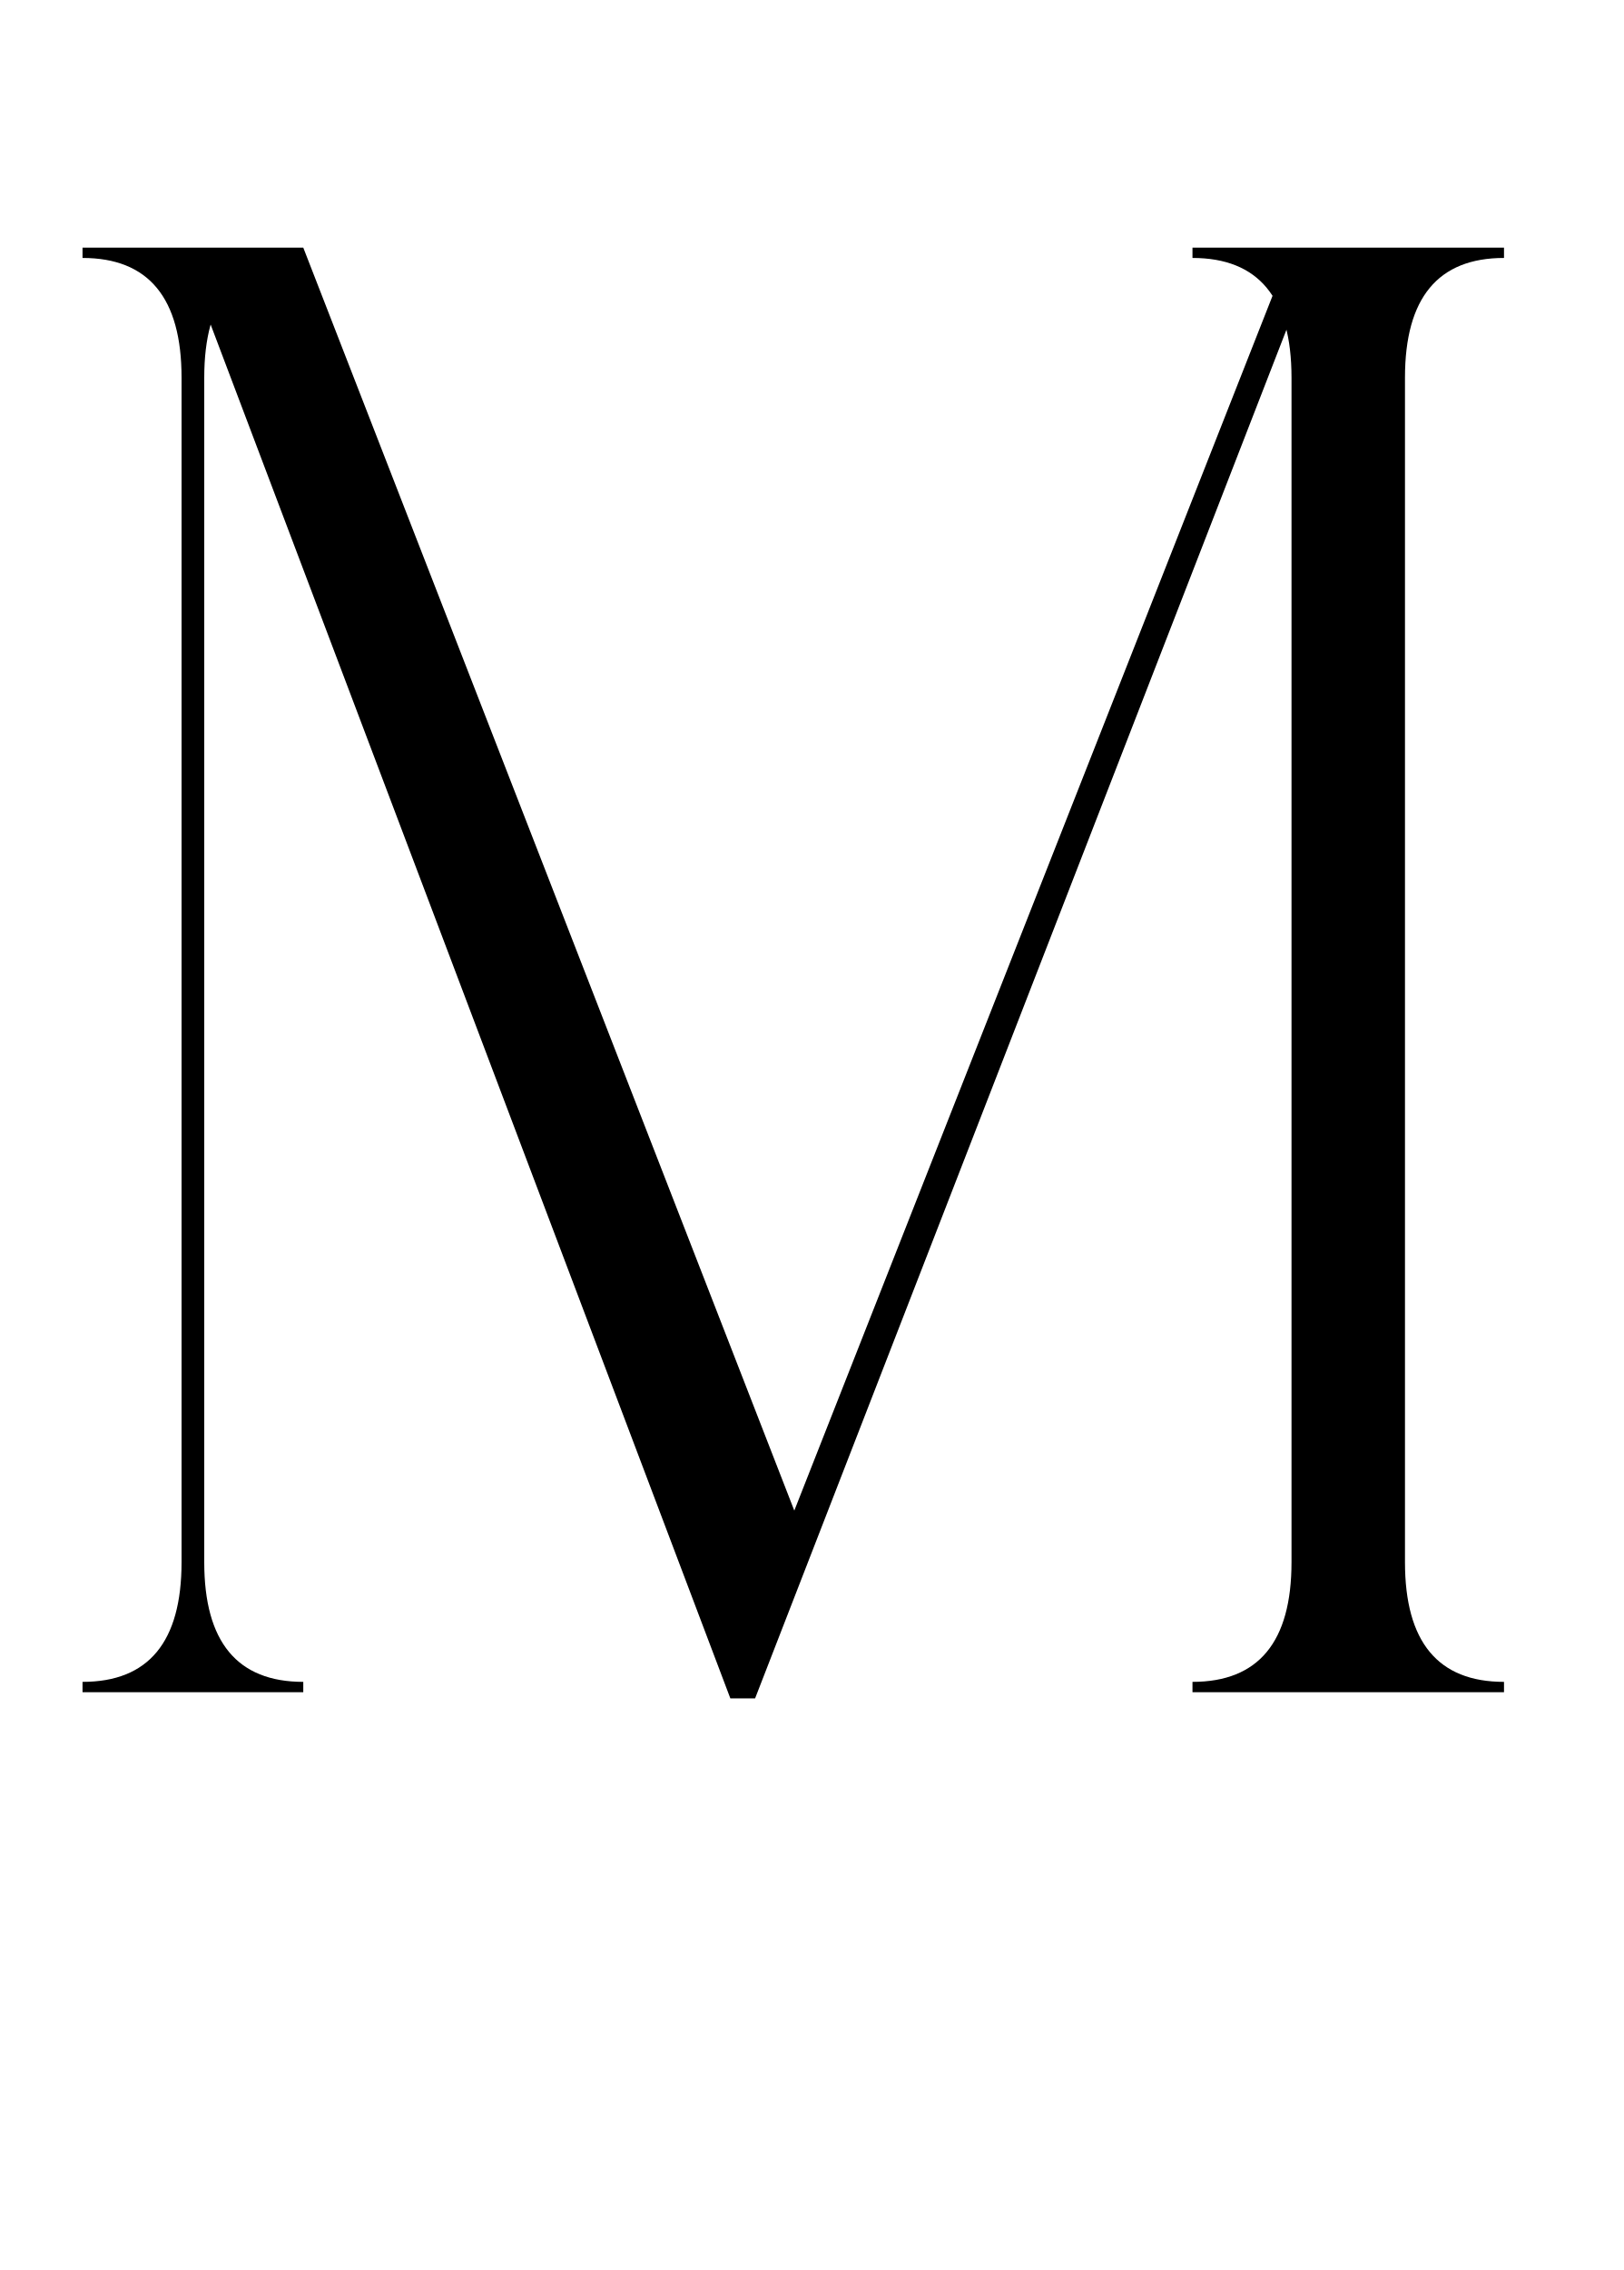
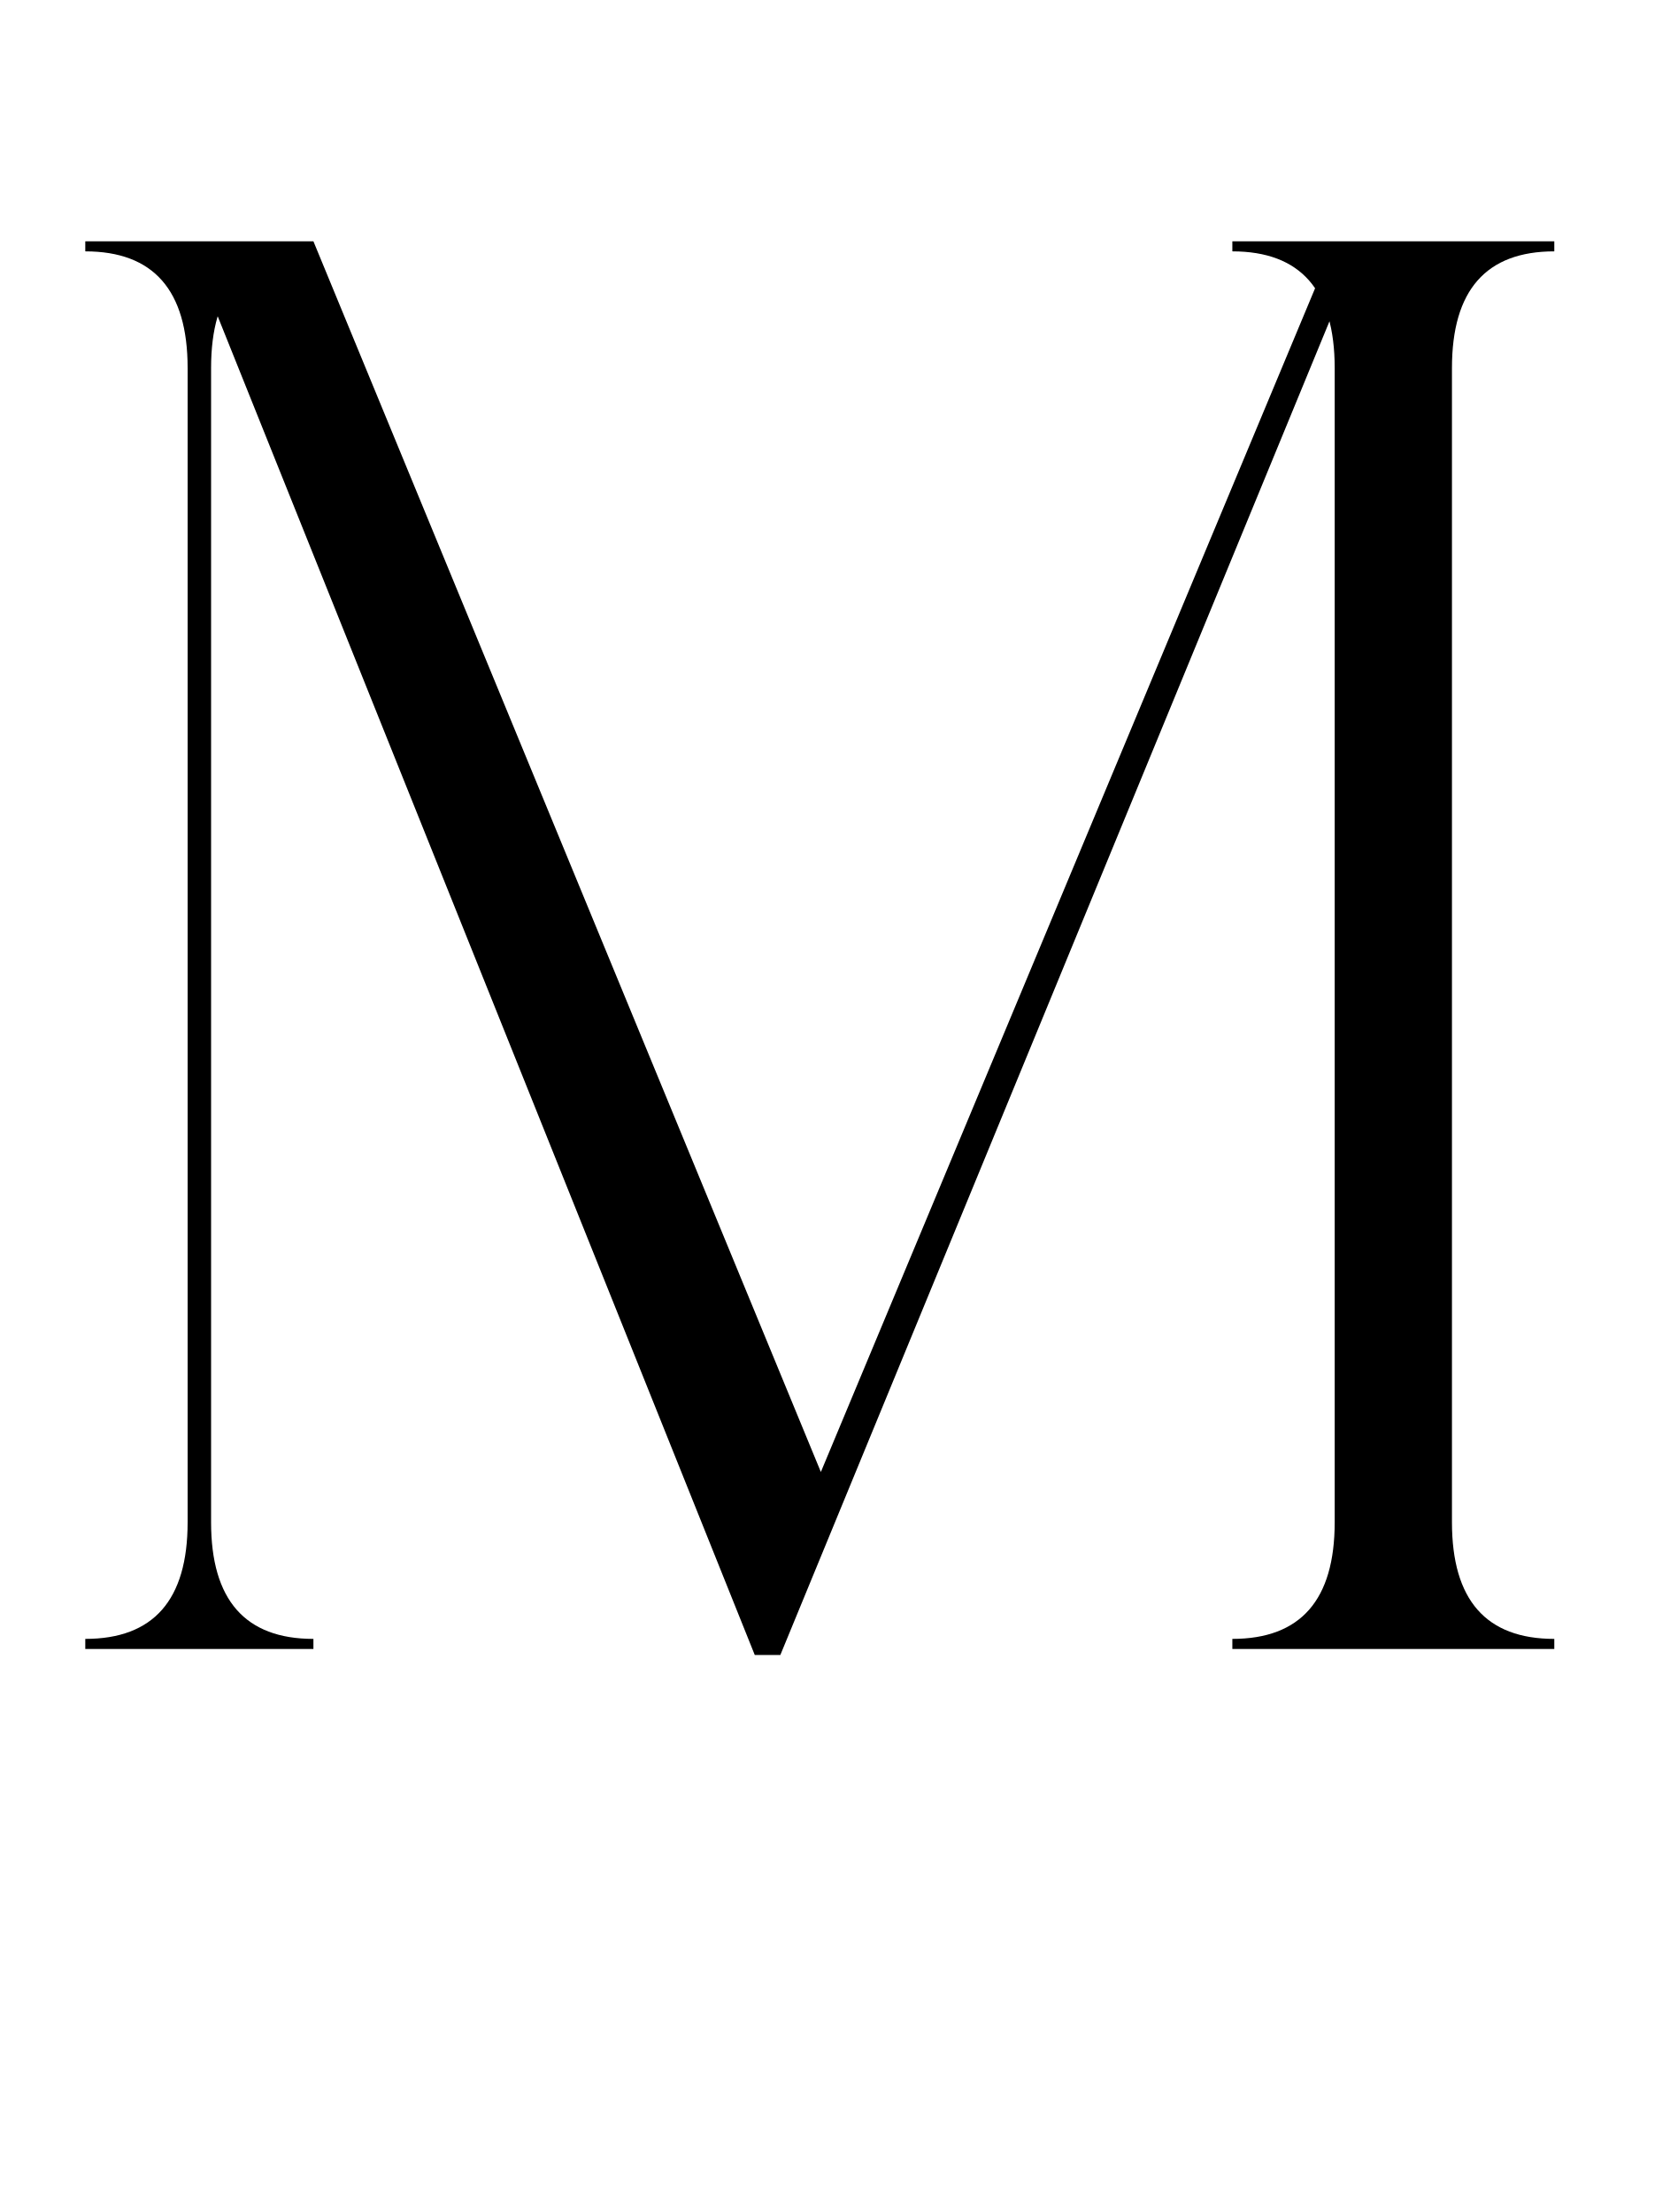
- <svg xmlns="http://www.w3.org/2000/svg" viewBox="0 0 787 1100">
+ <svg xmlns="http://www.w3.org/2000/svg" viewBox="0 0 834 1100">
  <g transform="translate(0 820) scale(1 -1)">
-     <path d="M88.0 0.0H99.0V700.0H88.0V0.0ZM40.0 0.0H147.0V5.0Q99.0 5.0 99.0 63.0H88.0Q88.0 5.0 40.0 5.0V0.0ZM40.0 700.0V695.0Q88.0 695.0 88.0 637.0H99.0Q99.0 695.0 147.0 695.0V700.0H40.0ZM626.0 0.0H681.0V700.0H626.0V0.0ZM578.0 0.0H729.0V5.0Q681.0 5.0 681.0 63.0H626.0Q626.0 5.0 578.0 5.0V0.0ZM578.0 700.0V695.0Q626.0 695.0 626.0 637.0H681.0Q681.0 695.0 729.0 695.0V700.0H578.0ZM88.0 700.0 354.0 -3.0H366.0L639.0 700.0H626.0L385.0 88.0L147.0 700.0H88.0Z" fill="black" fill-rule="nonzero" />
+     <path d="M93.28 0.0H104.94V700.0H93.28V0.0ZM42.4 0.0H155.82V5.0Q104.94 5.0 104.94 63.0H93.28Q93.28 5.0 42.4 5.0V0.0ZM42.4 700.0V695.0Q93.28 695.0 93.28 637.0H104.94Q104.94 695.0 155.82 695.0V700.0H42.4ZM663.56 0.0H721.86V700.0H663.56V0.0ZM612.68 0.0H772.74V5.0Q721.86 5.0 721.86 63.0H663.56Q663.56 5.0 612.68 5.0V0.0ZM612.68 700.0V695.0Q663.56 695.0 663.56 637.0H721.86Q721.86 695.0 772.74 695.0V700.0H612.68ZM93.28 700.0 375.24 -3.0H387.96L677.34 700.0H663.56L408.1 88.0L155.82 700.0H93.28Z" fill="black" fill-rule="nonzero" />
  </g>
</svg>
